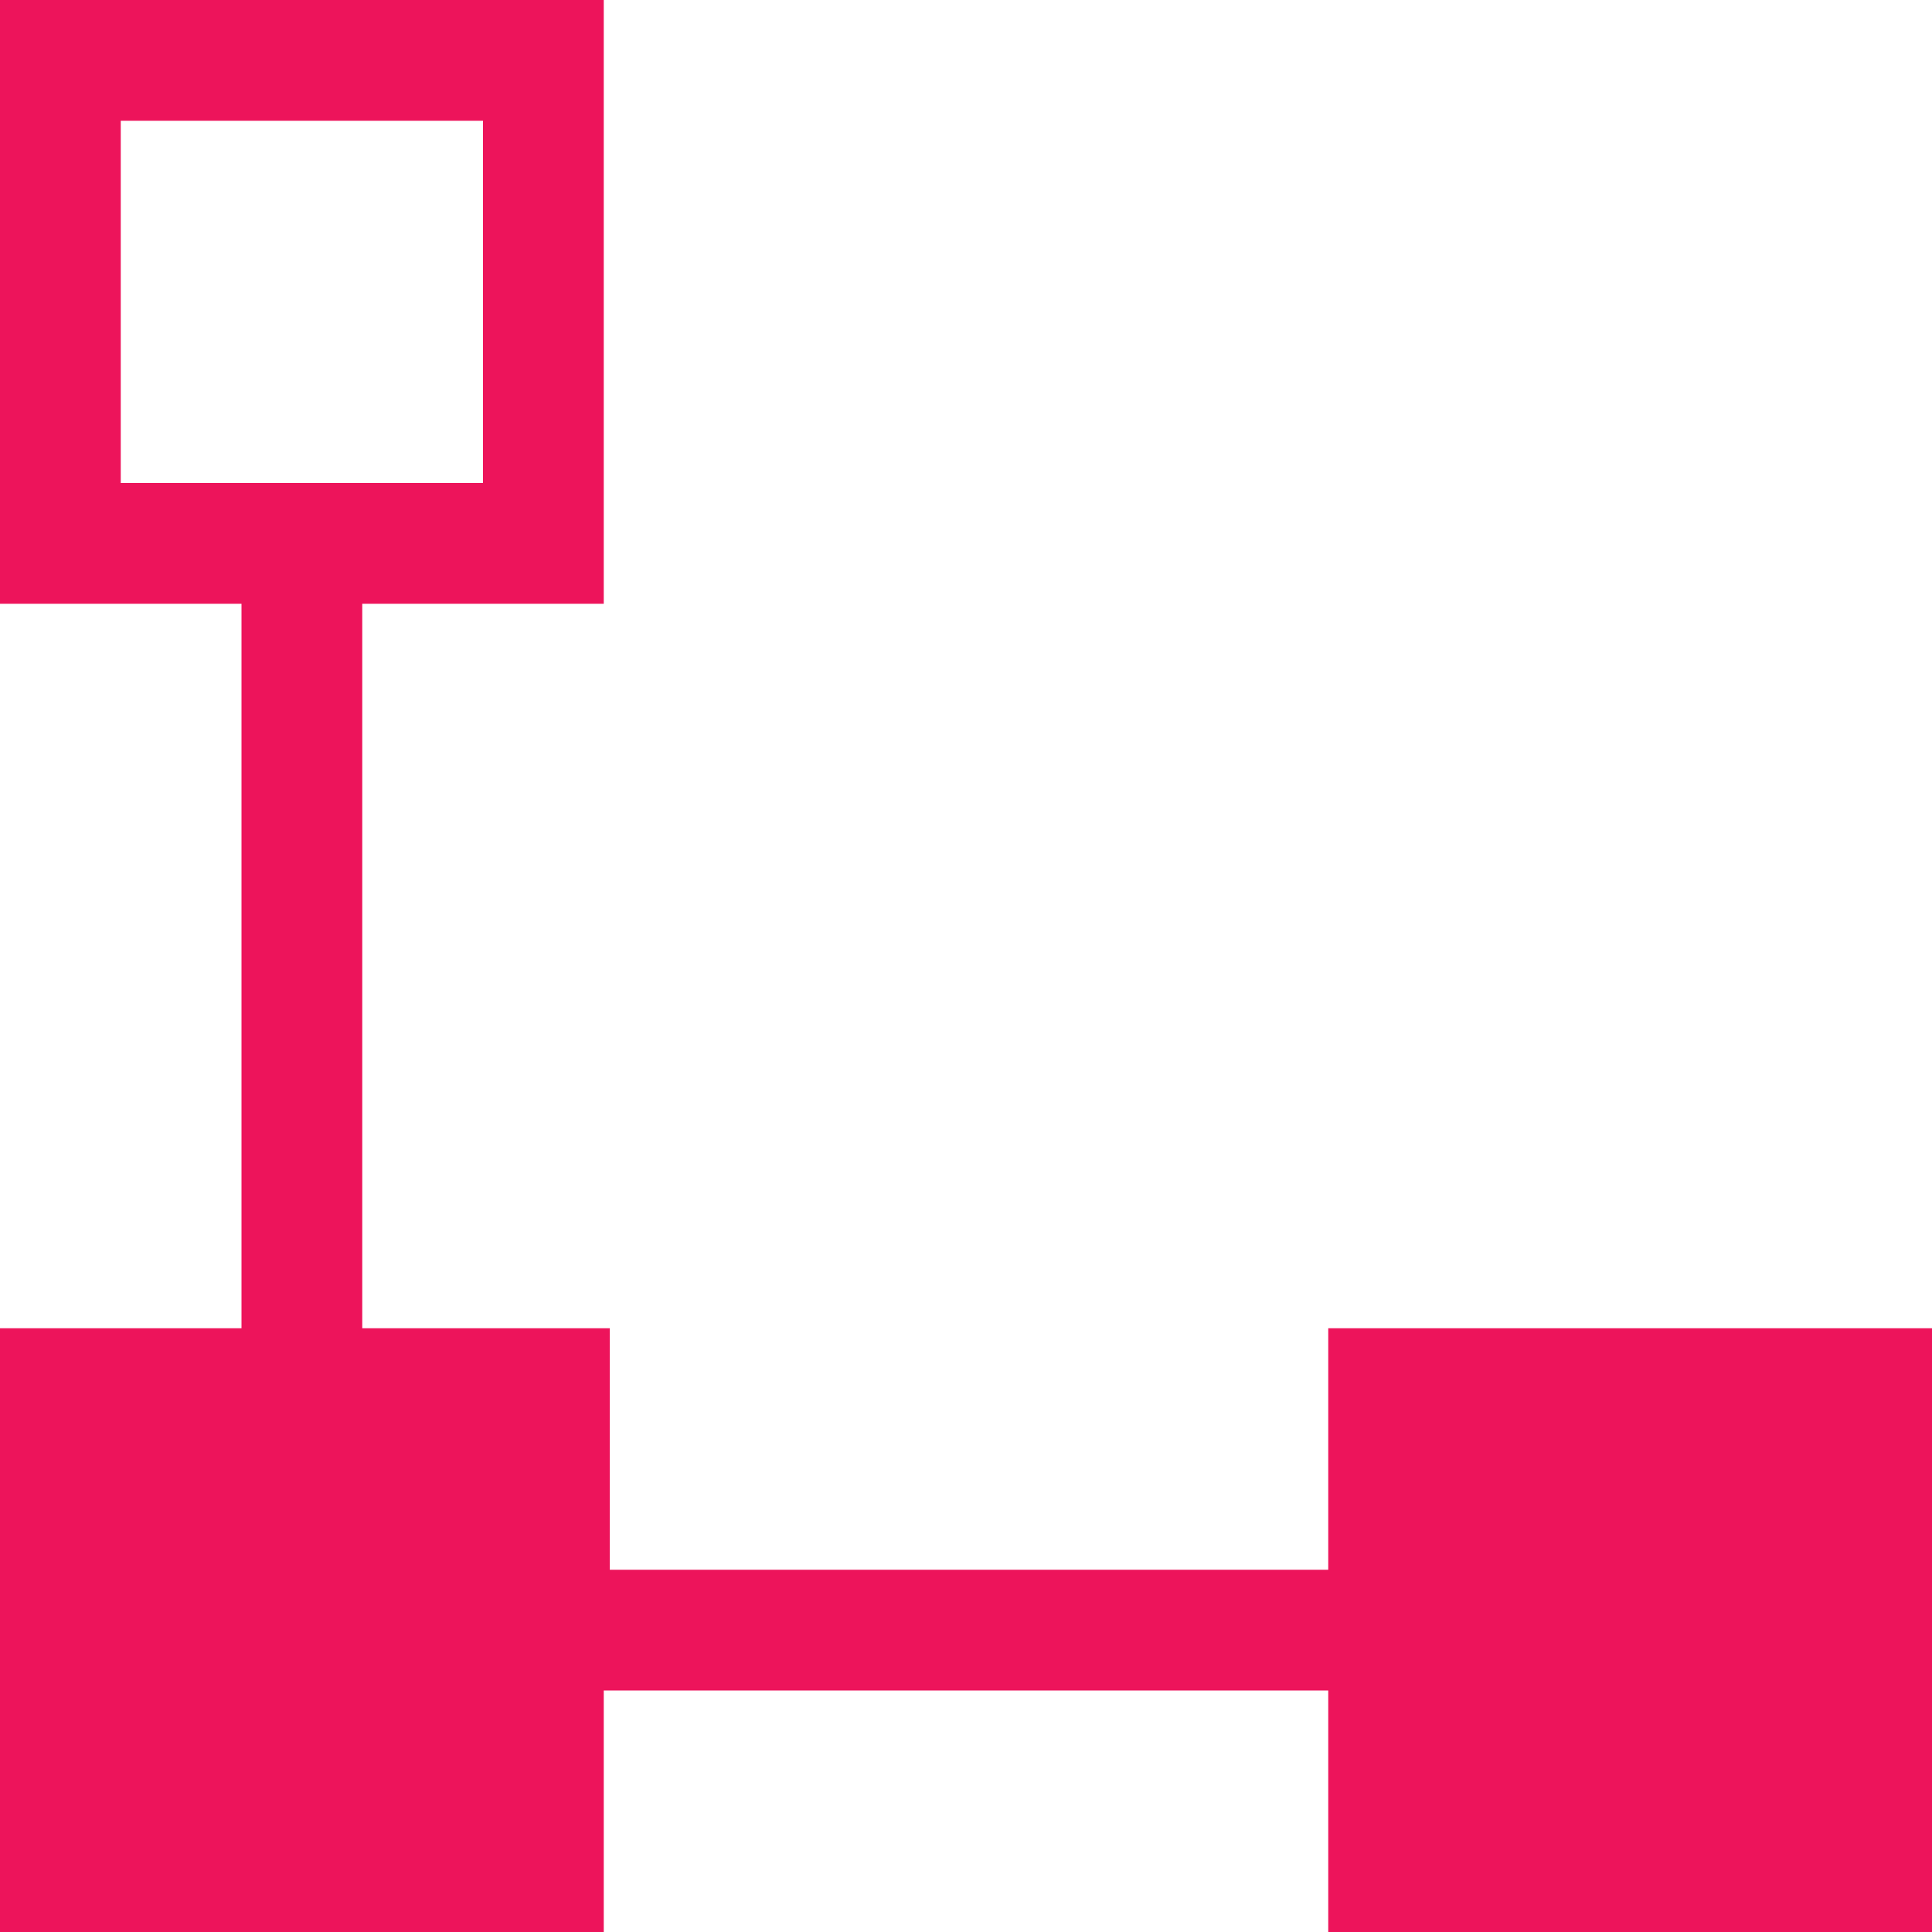
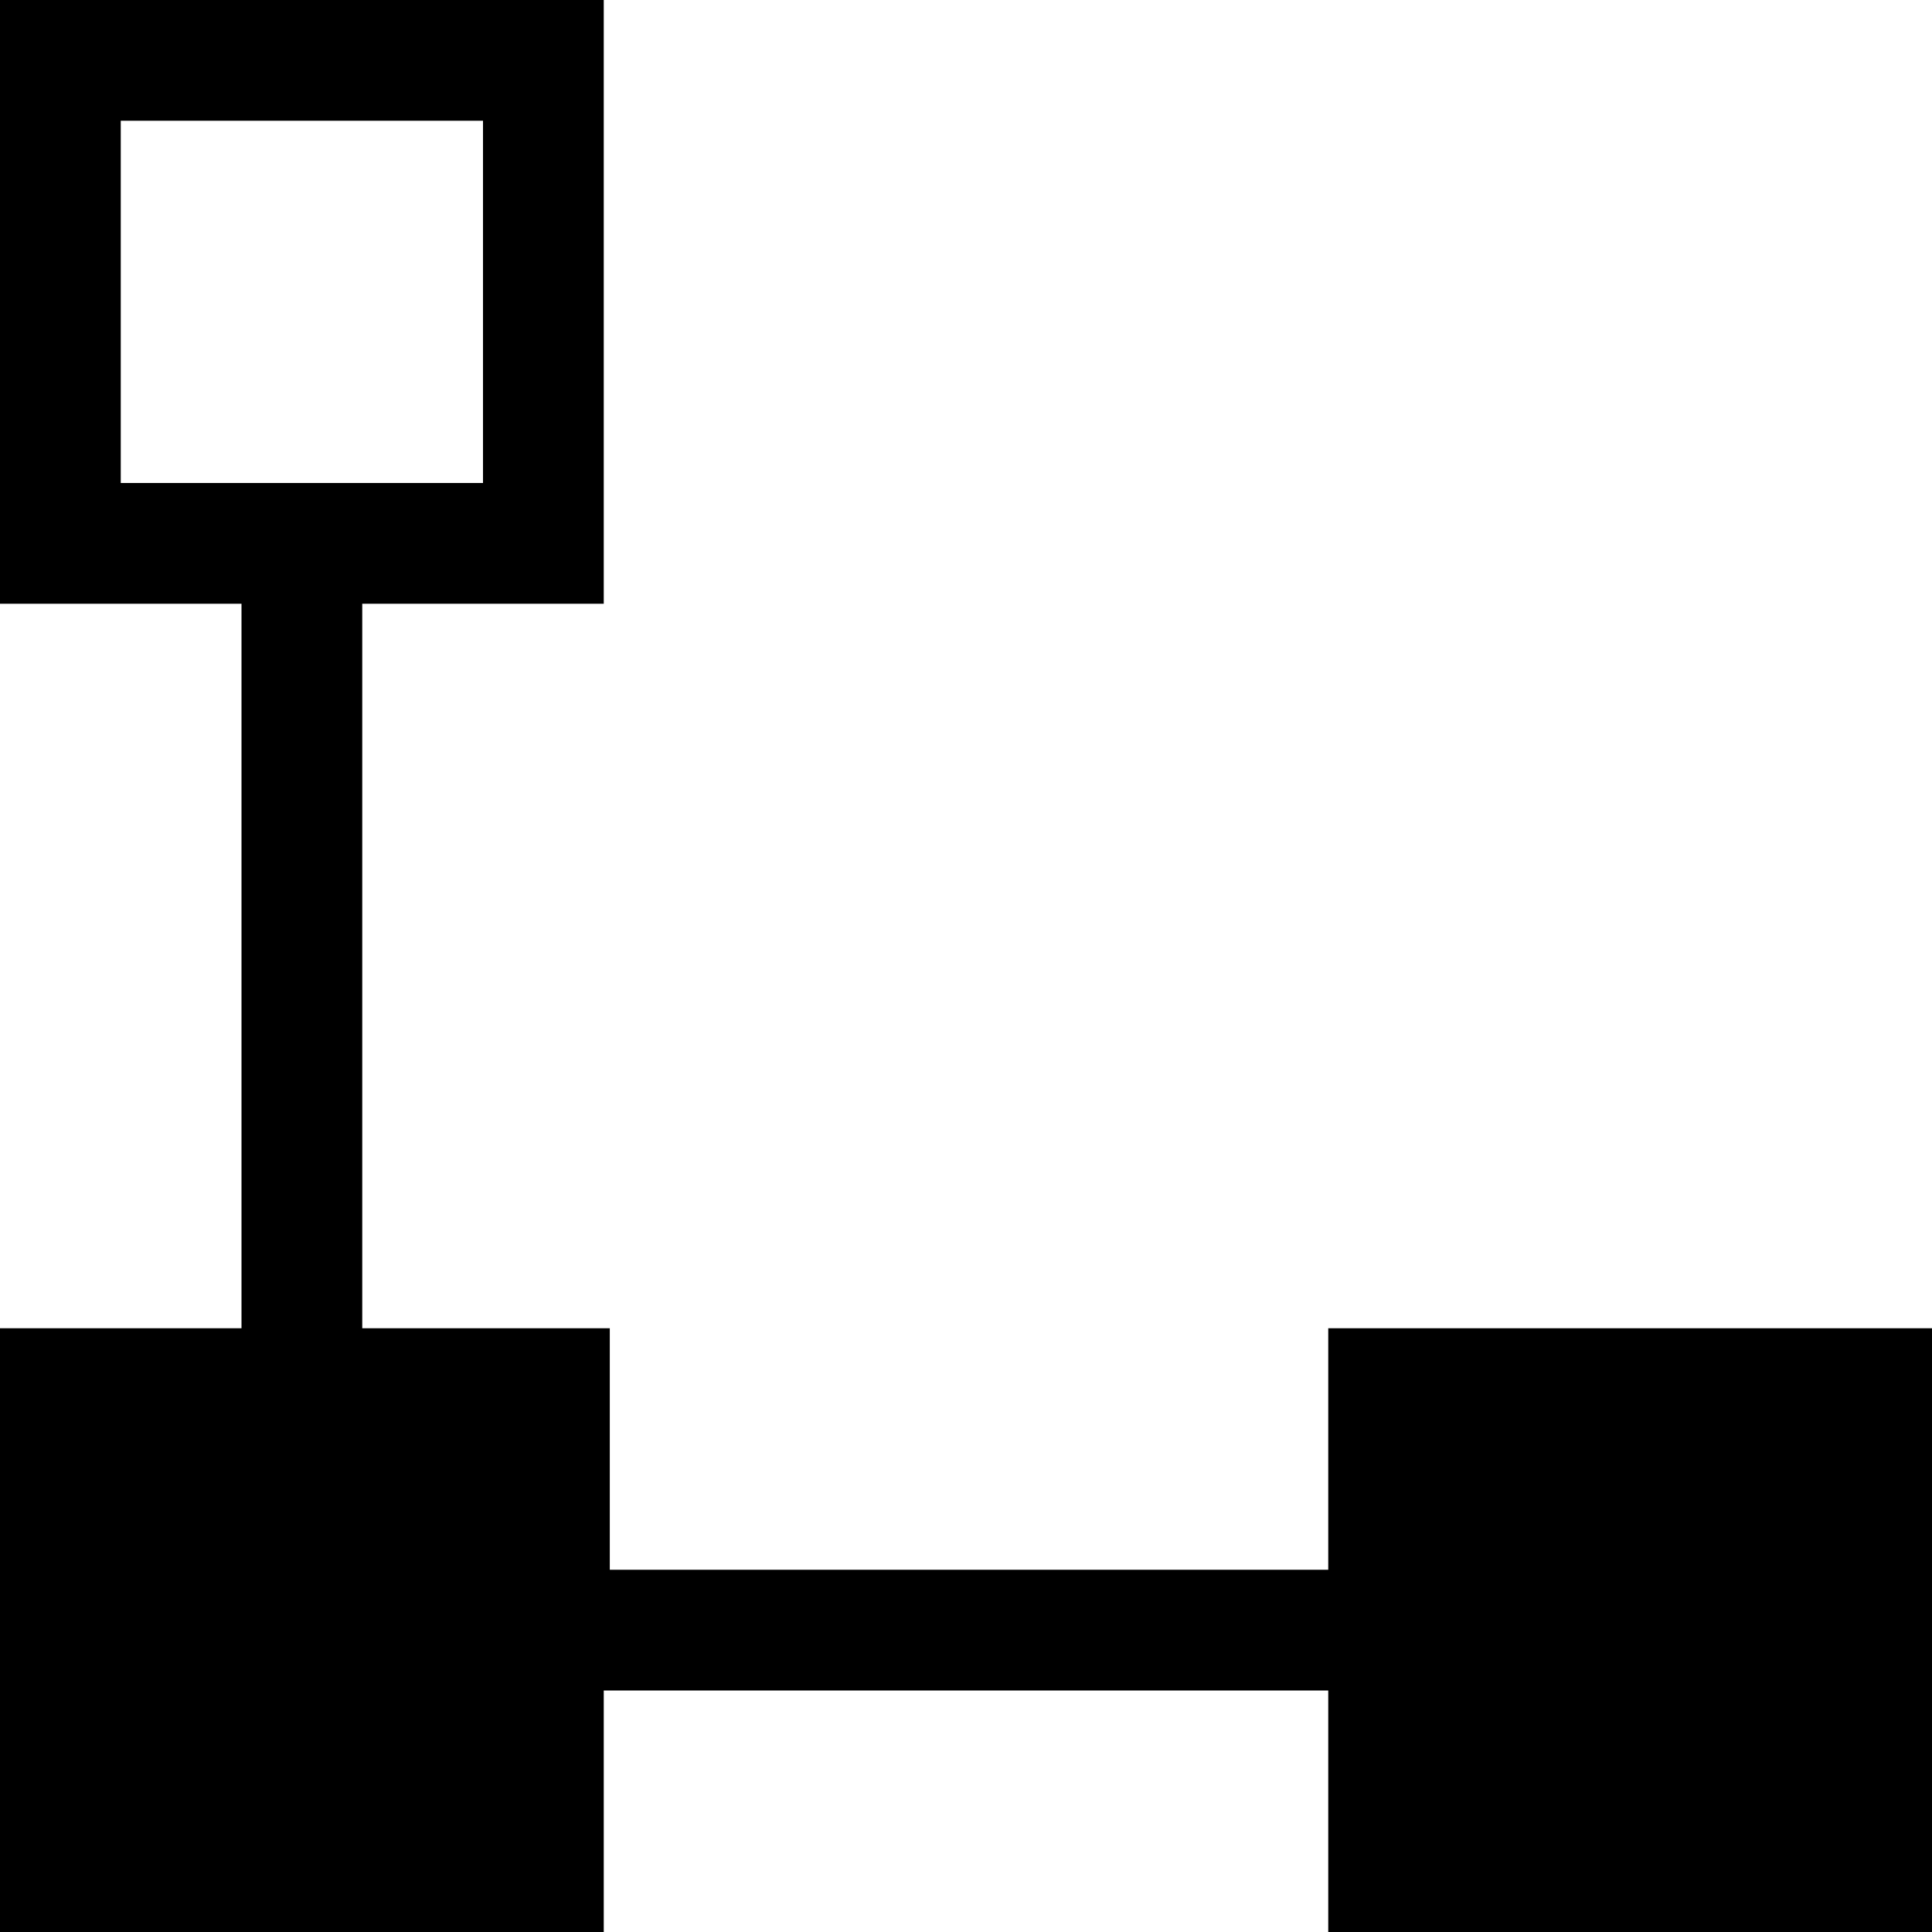
<svg xmlns="http://www.w3.org/2000/svg" viewBox="0 0 16 16">
-   <defs>
-     <style>.b364ddd0-8ab0-4fe7-89db-e1d68ee5bb90{fill:#ed145b;}</style>
-   </defs>
  <g id="a8915ab3-9345-406c-9e75-e604ea2190eb" data-name="workflow">
-     <path id="a738aa8c-bc37-48b2-9694-8c2f135463d4" data-name="--i06" class="b364ddd0-8ab0-4fe7-89db-e1d68ee5bb90" d="M11,11v2H5.05V11H3V5h2V0H0V5H2v6H0v5h5V14H11v2h5V11ZM1,1h3V4H1Z" />
+     <path id="a738aa8c-bc37-48b2-9694-8c2f135463d4" data-name="--i06" class="--i06" d="M11,11v2H5.05V11H3V5h2V0H0V5H2v6H0v5h5V14H11v2h5V11ZM1,1h3V4H1Z" />
  </g>
</svg>
